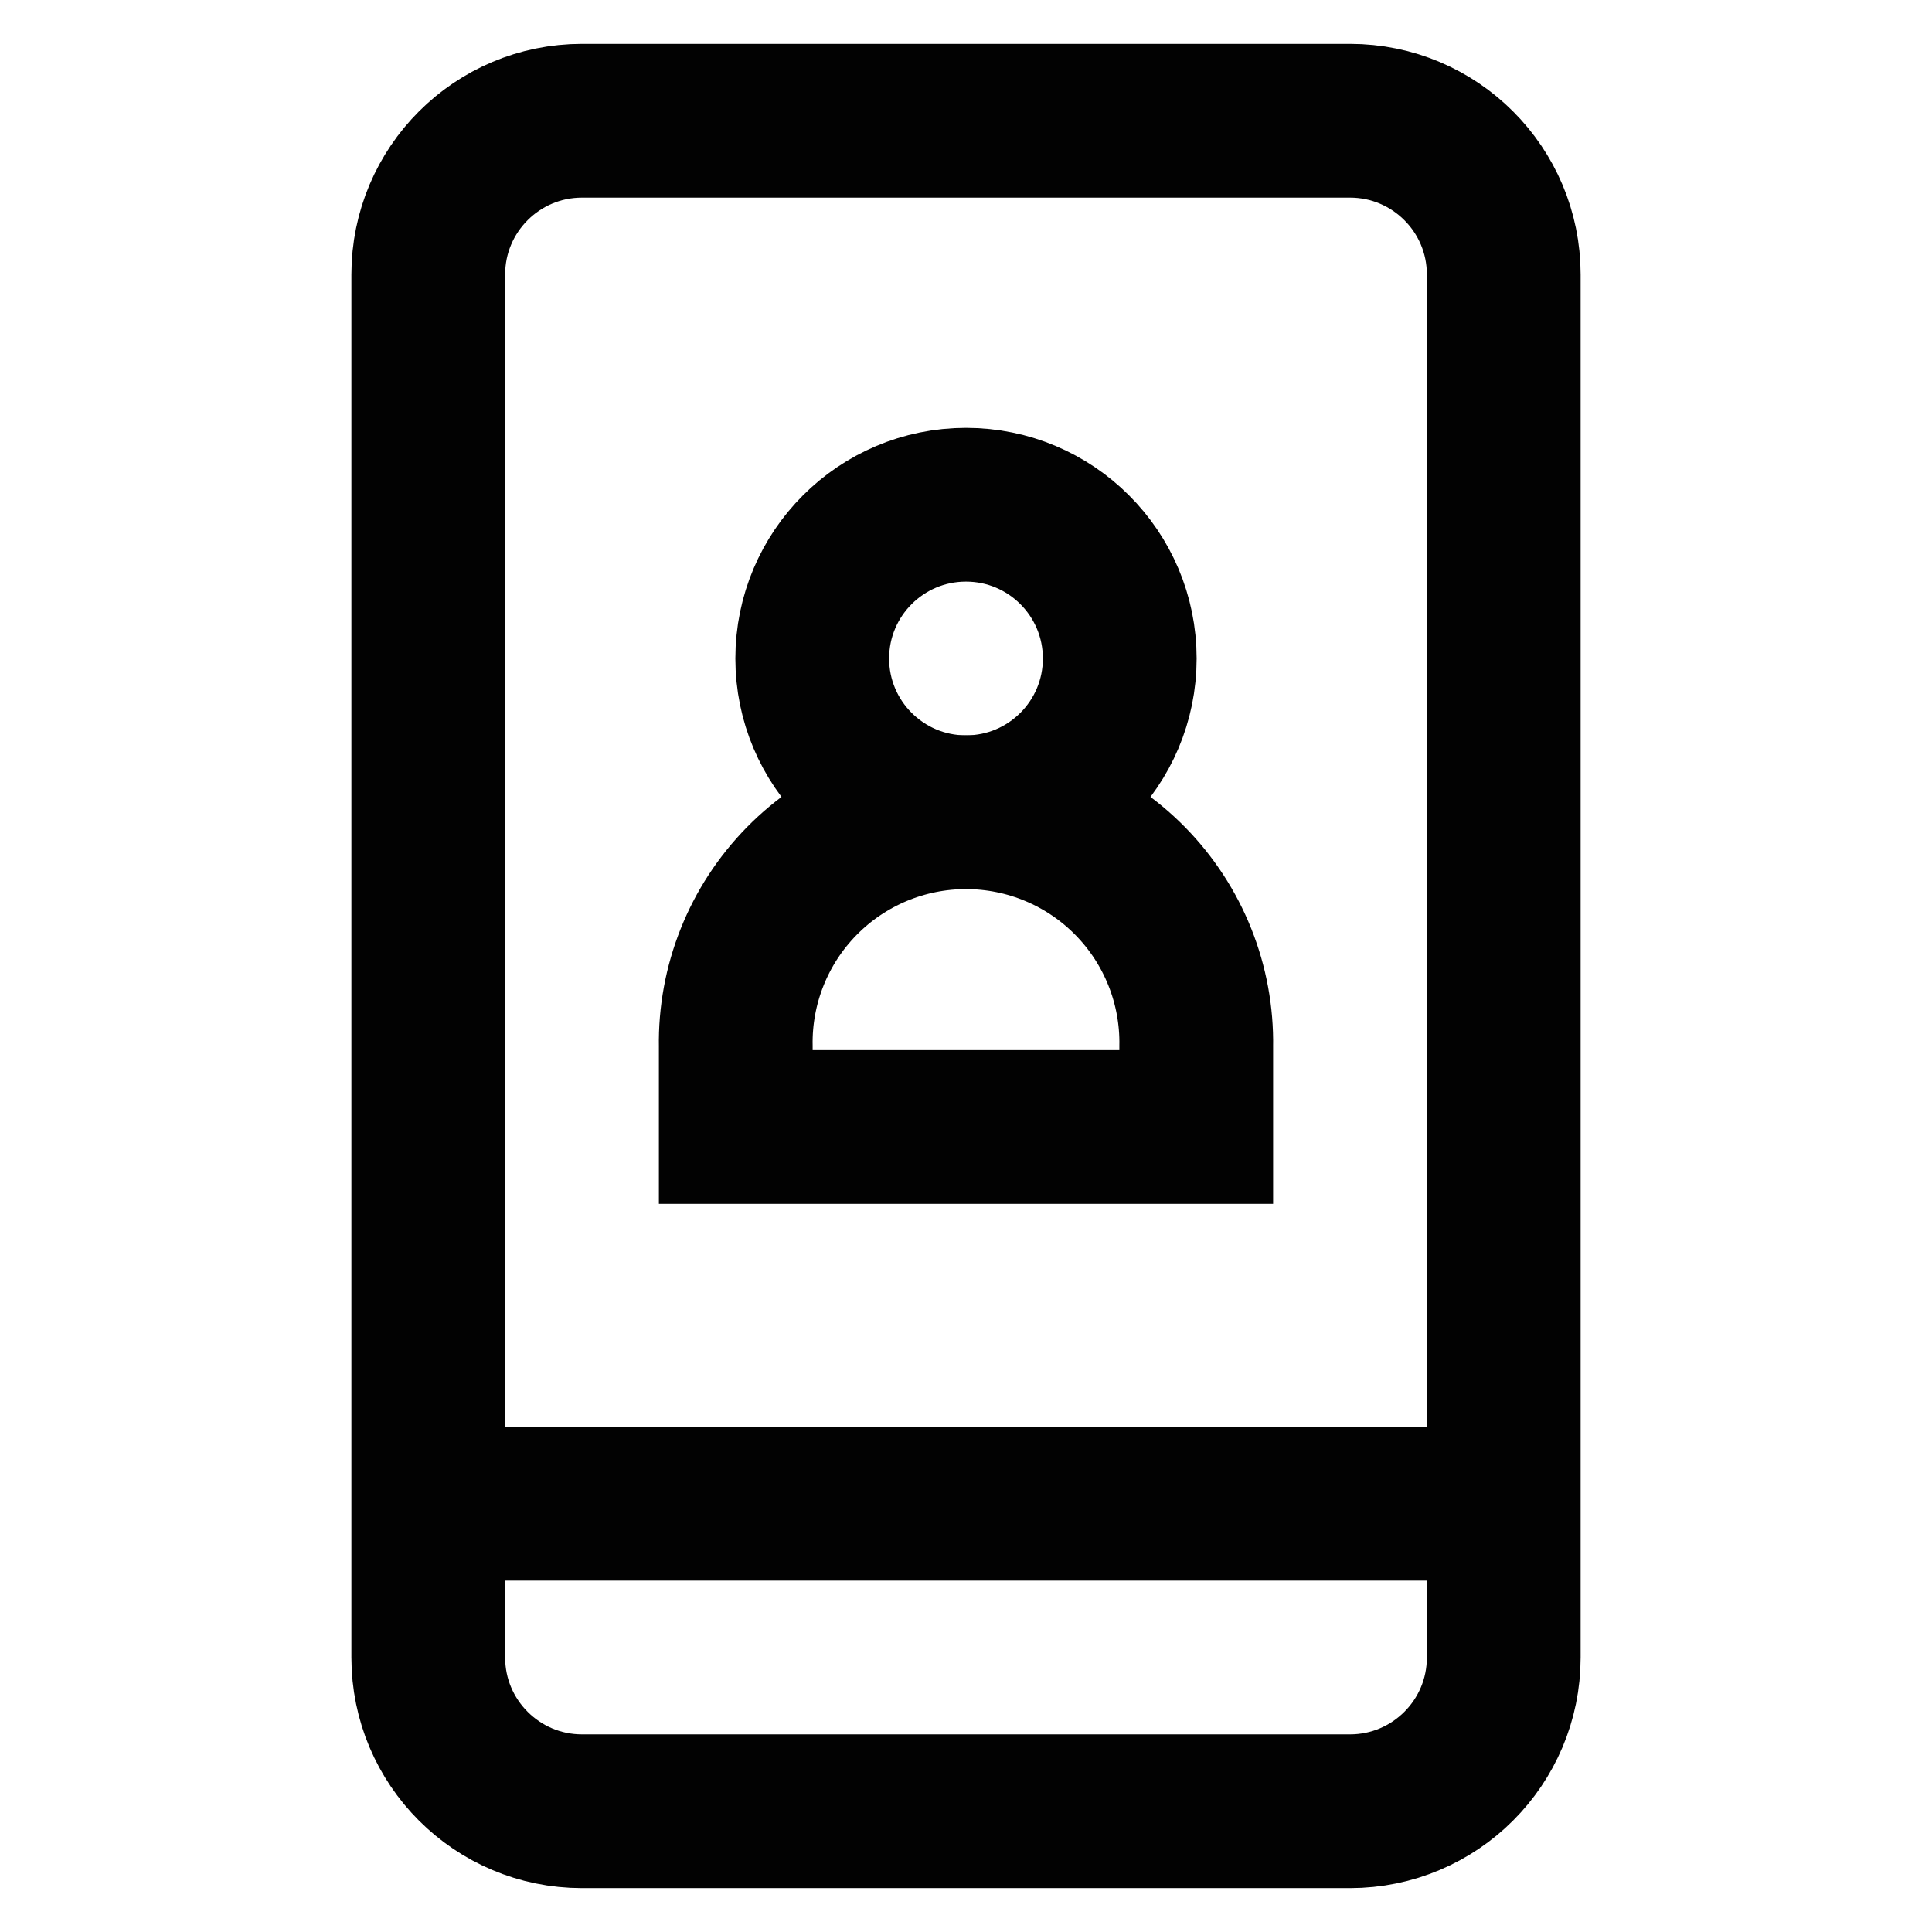
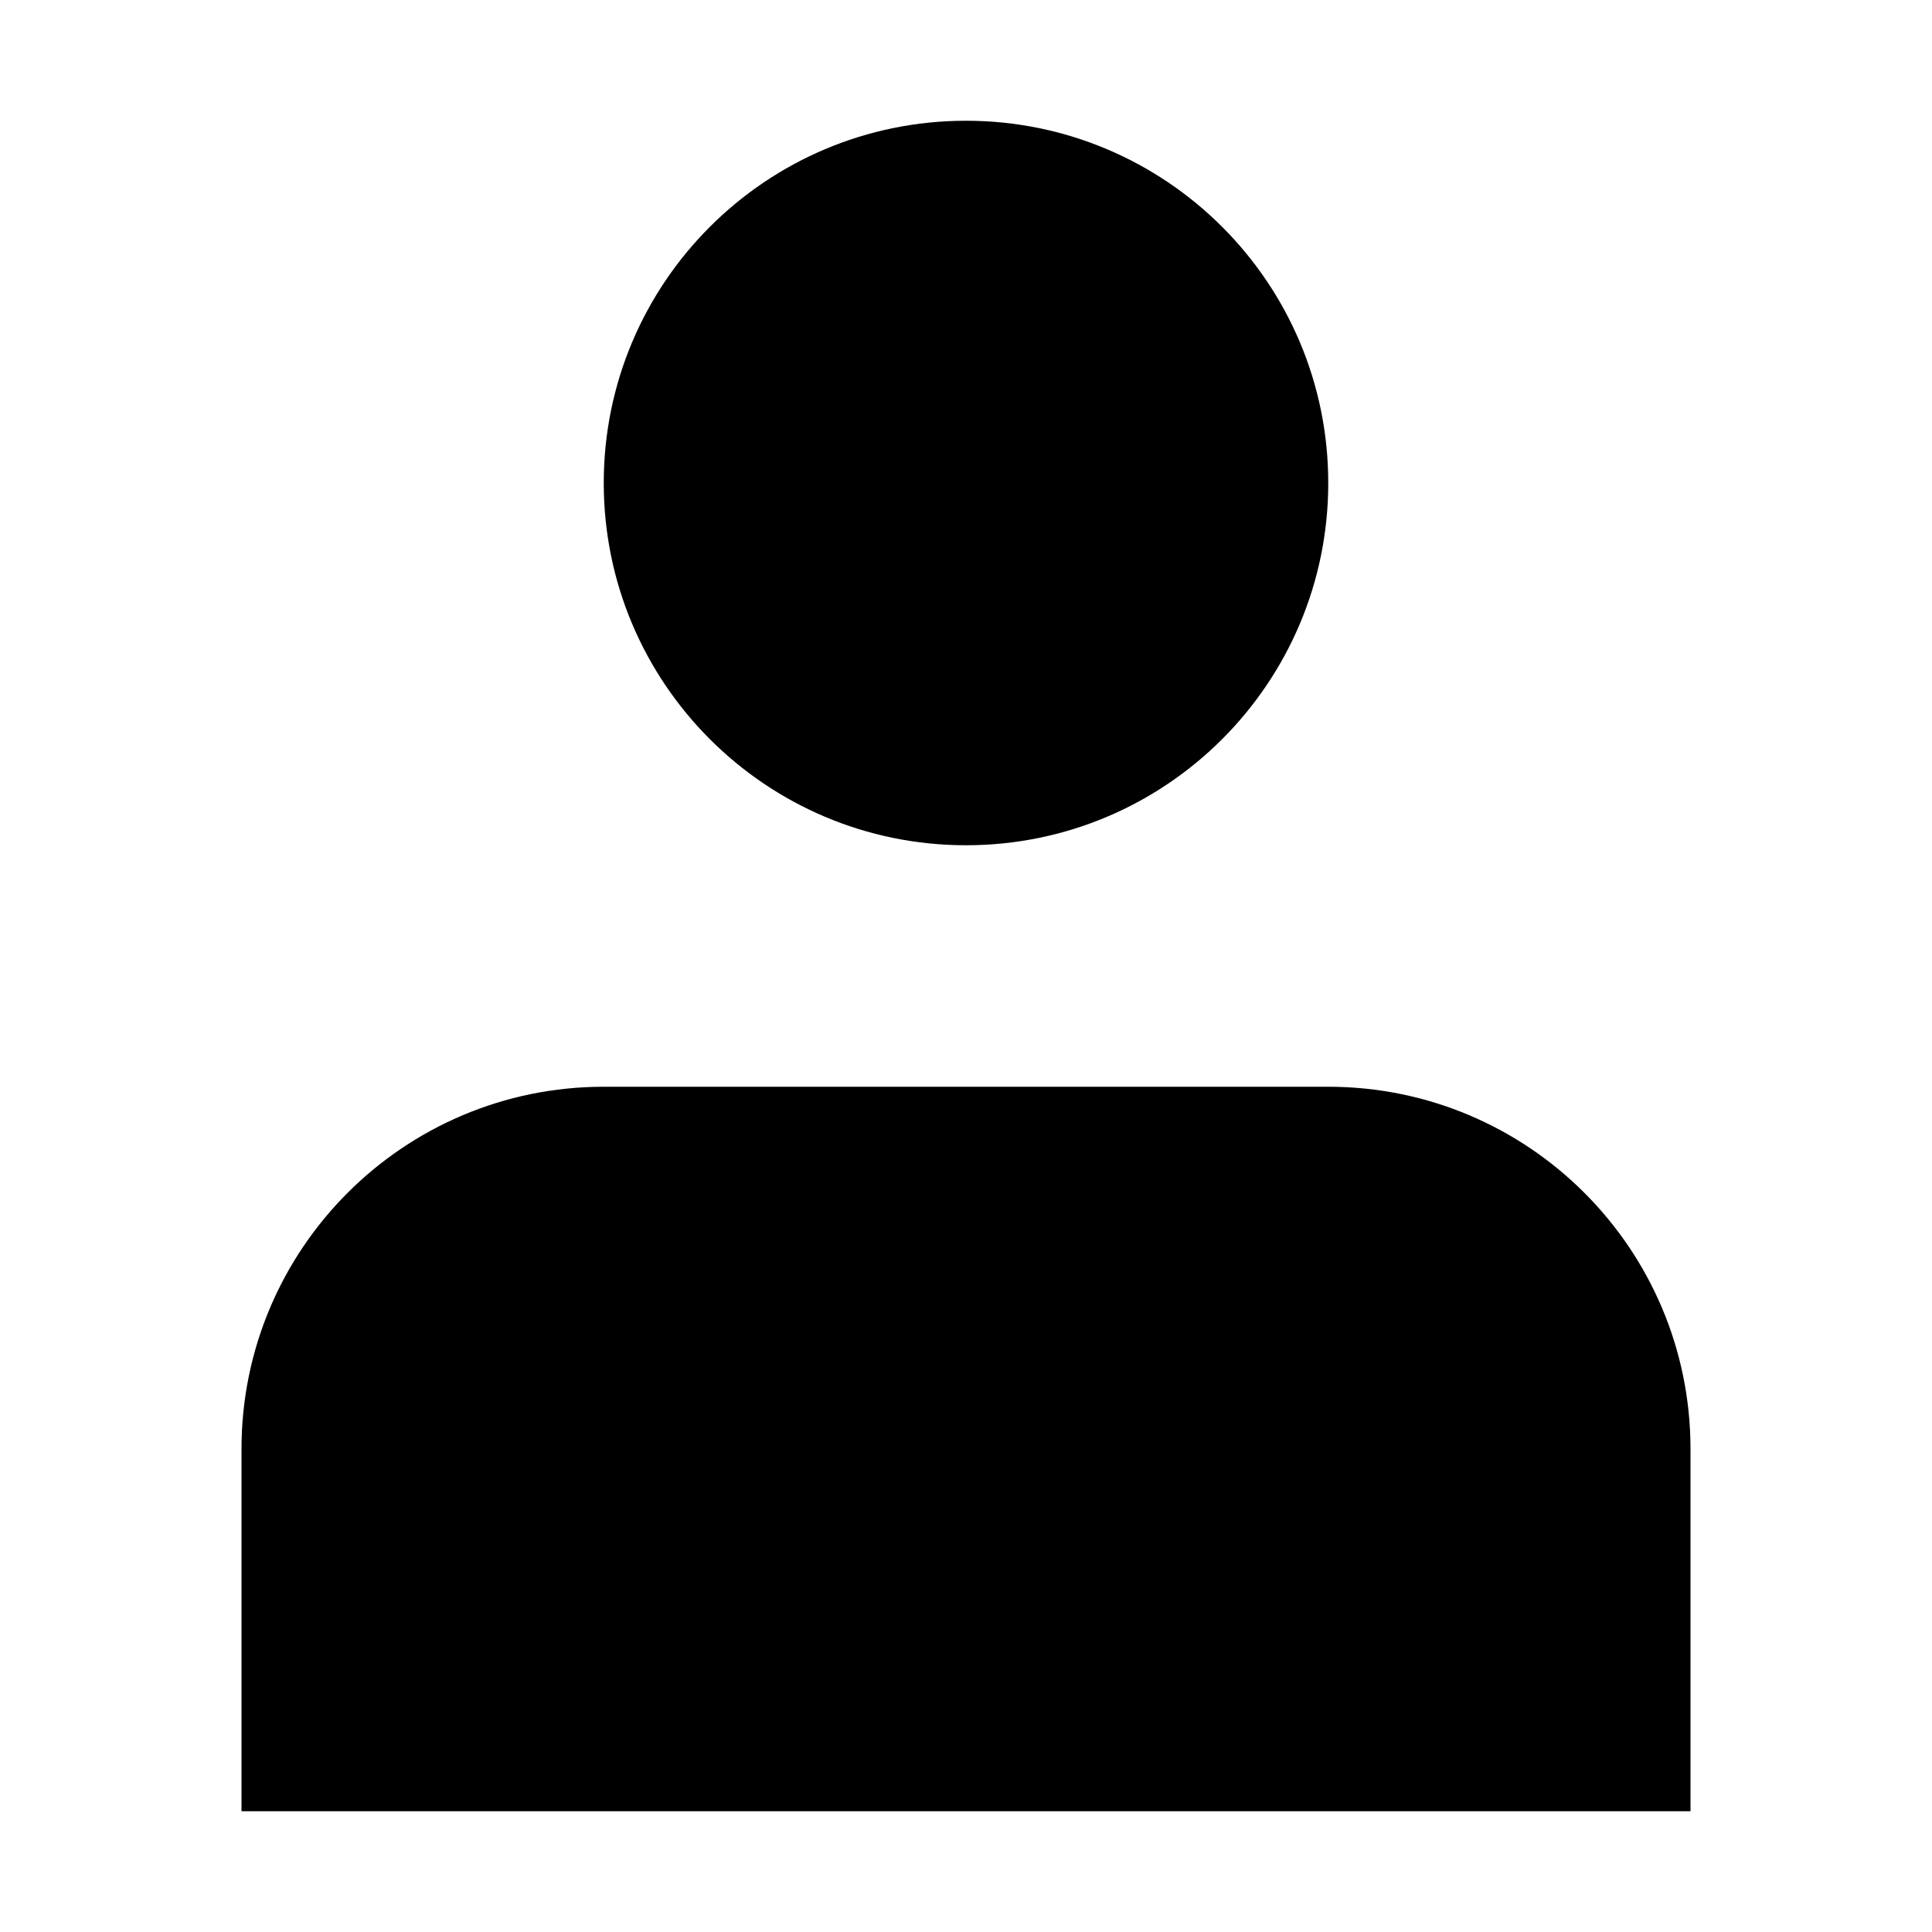
- <svg xmlns="http://www.w3.org/2000/svg" width="800px" height="800px" viewBox="0 0 24 24" id="Layer_1" data-name="Layer 1">
-   <defs>
-     <style>.cls-1{fill:none;stroke:#020202;stroke-miterlimit:10;stroke-width:1.91px;}</style>
-   </defs>
-   <rect class="cls-1" x="5.32" y="1.5" width="13.36" height="21" rx="1.91" />
-   <line class="cls-1" x1="5.32" y1="18.68" x2="18.68" y2="18.68" />
-   <circle class="cls-1" cx="12" cy="8.18" r="1.91" />
-   <path class="cls-1" d="M12,10.09h0A2.86,2.86,0,0,1,14.86,13v1a0,0,0,0,1,0,0H9.14a0,0,0,0,1,0,0V13A2.86,2.86,0,0,1,12,10.09Z" />
+ <svg xmlns="http://www.w3.org/2000/svg" width="800px" height="800px" viewBox="0 0 16 16" fill="none">
+   <path d="M8 7C9.657 7 11 5.657 11 4C11 2.343 9.657 1 8 1C6.343 1 5 2.343 5 4C5 5.657 6.343 7 8 7Z" fill="#000000" />
+   <path d="M14 12C14 10.343 12.657 9 11 9H5C3.343 9 2 10.343 2 12V15H14V12Z" fill="#000000" />
</svg>
